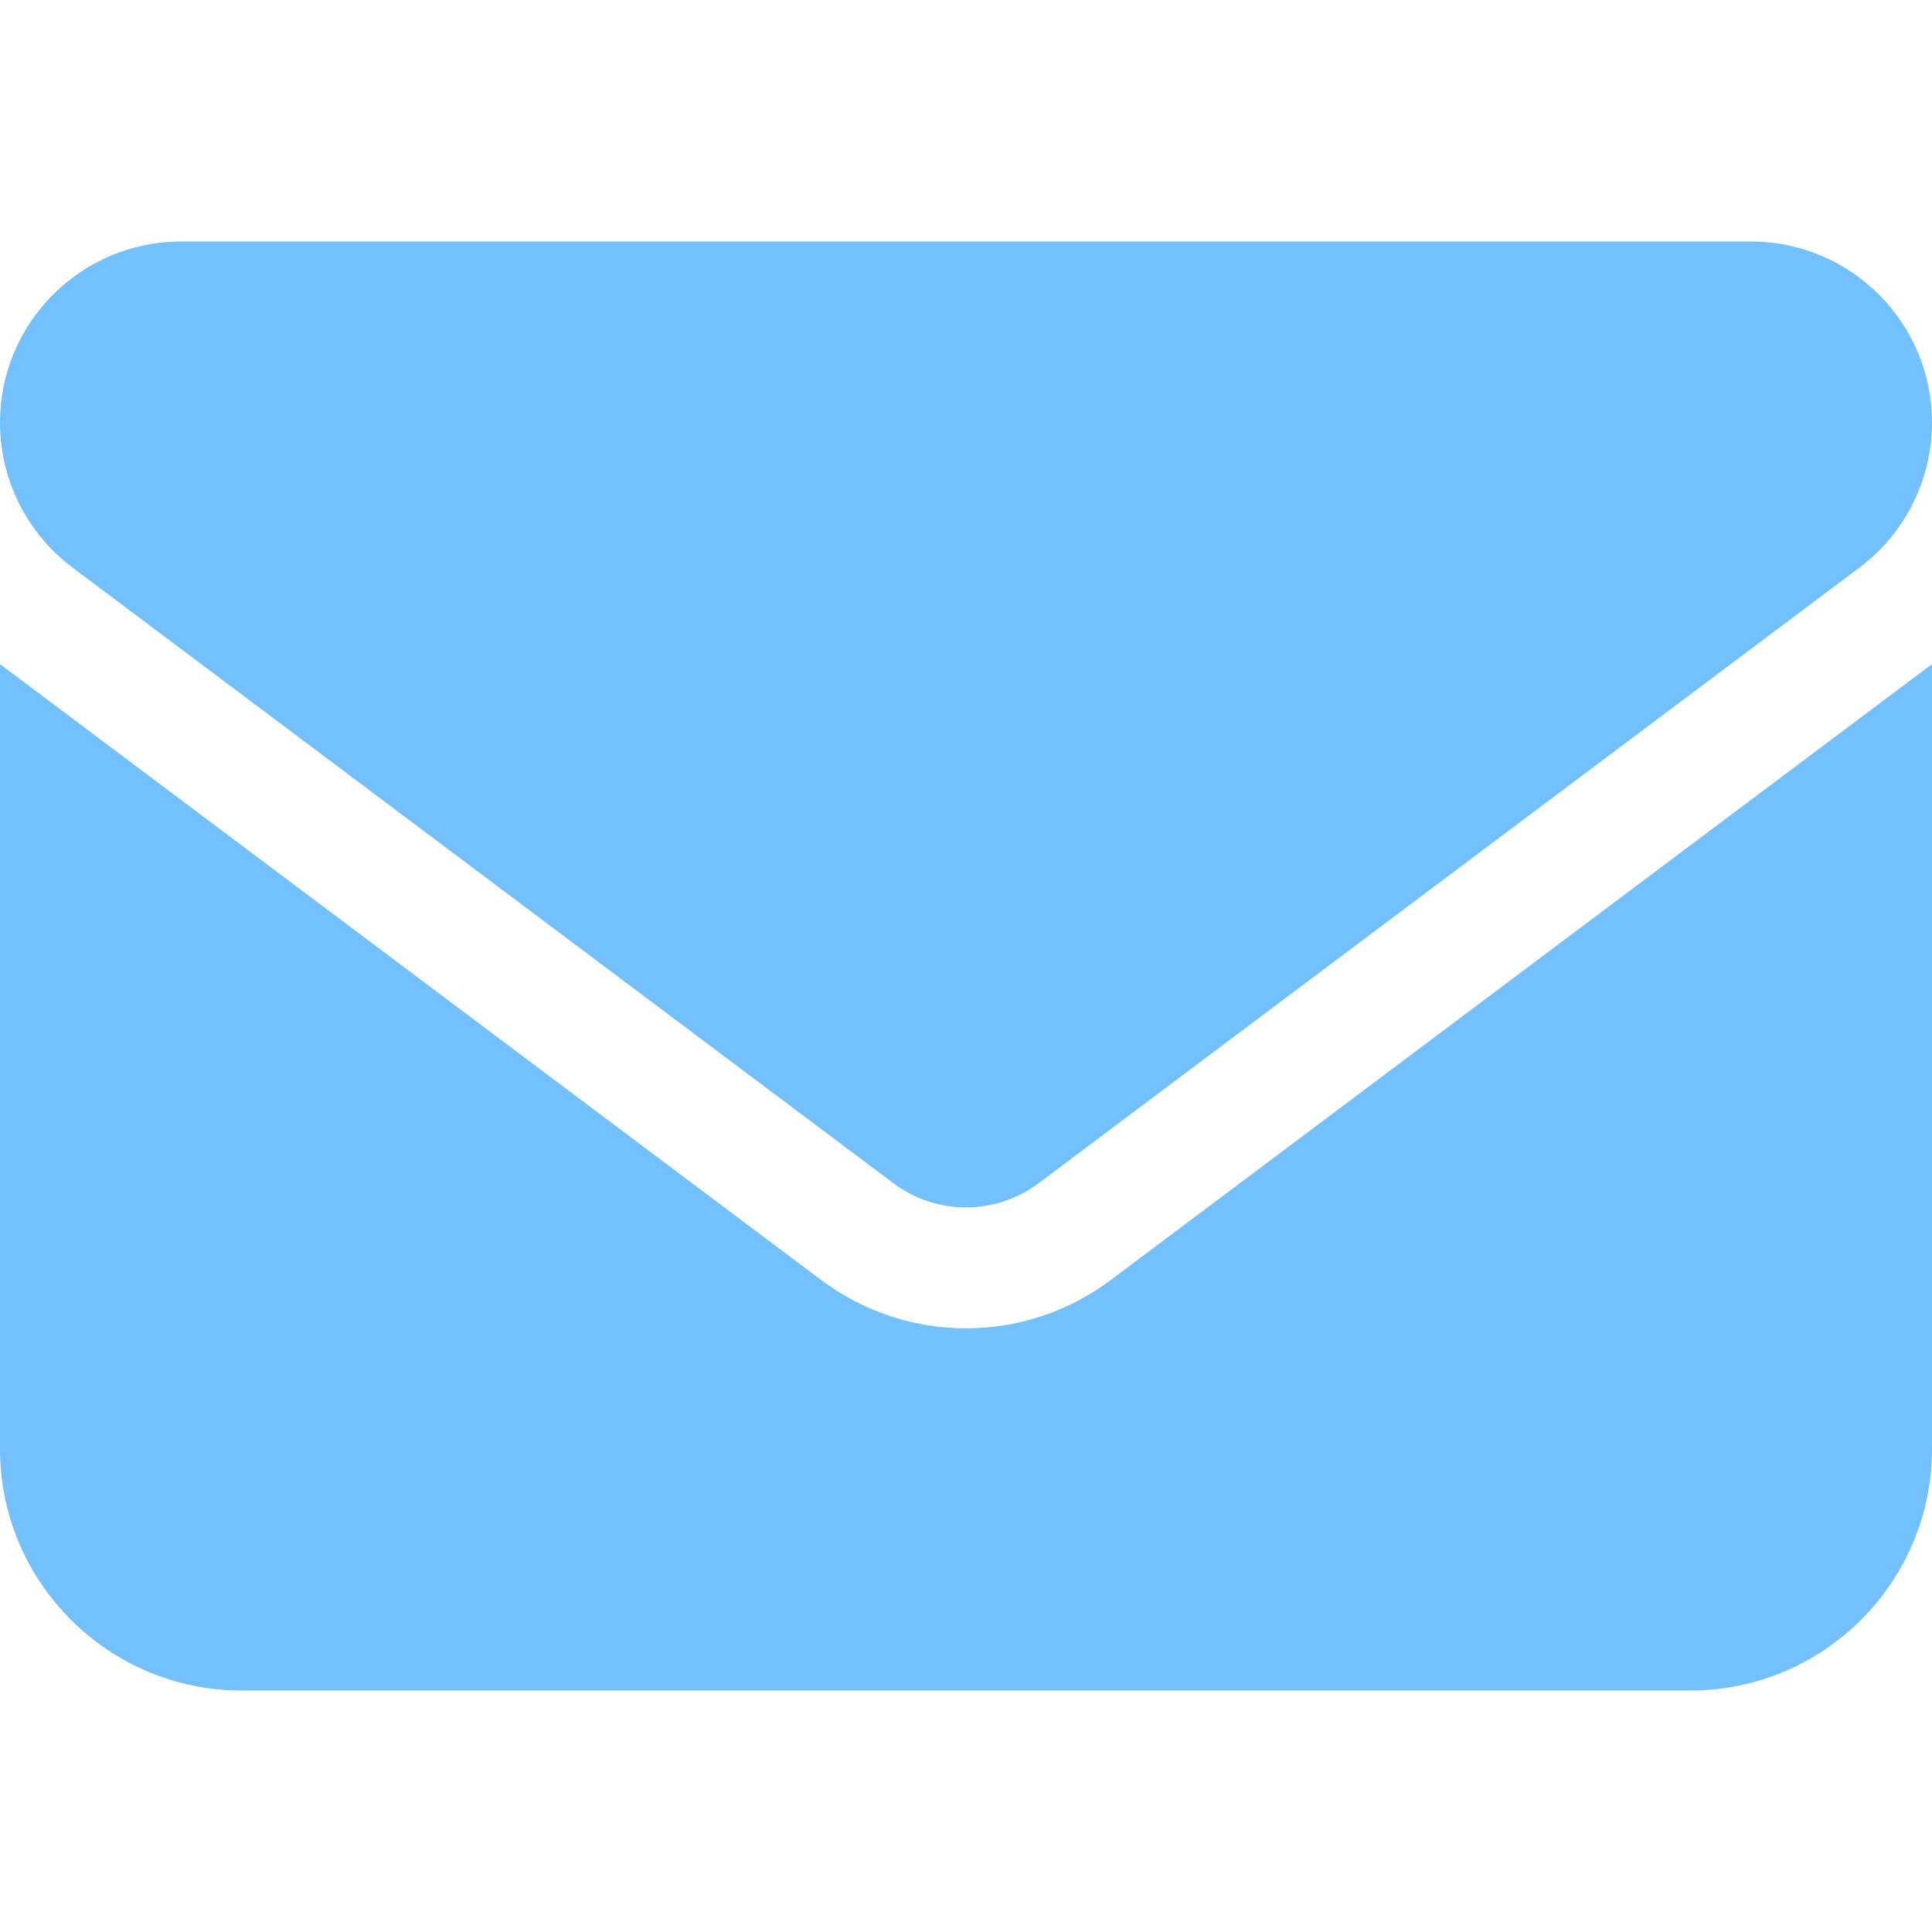
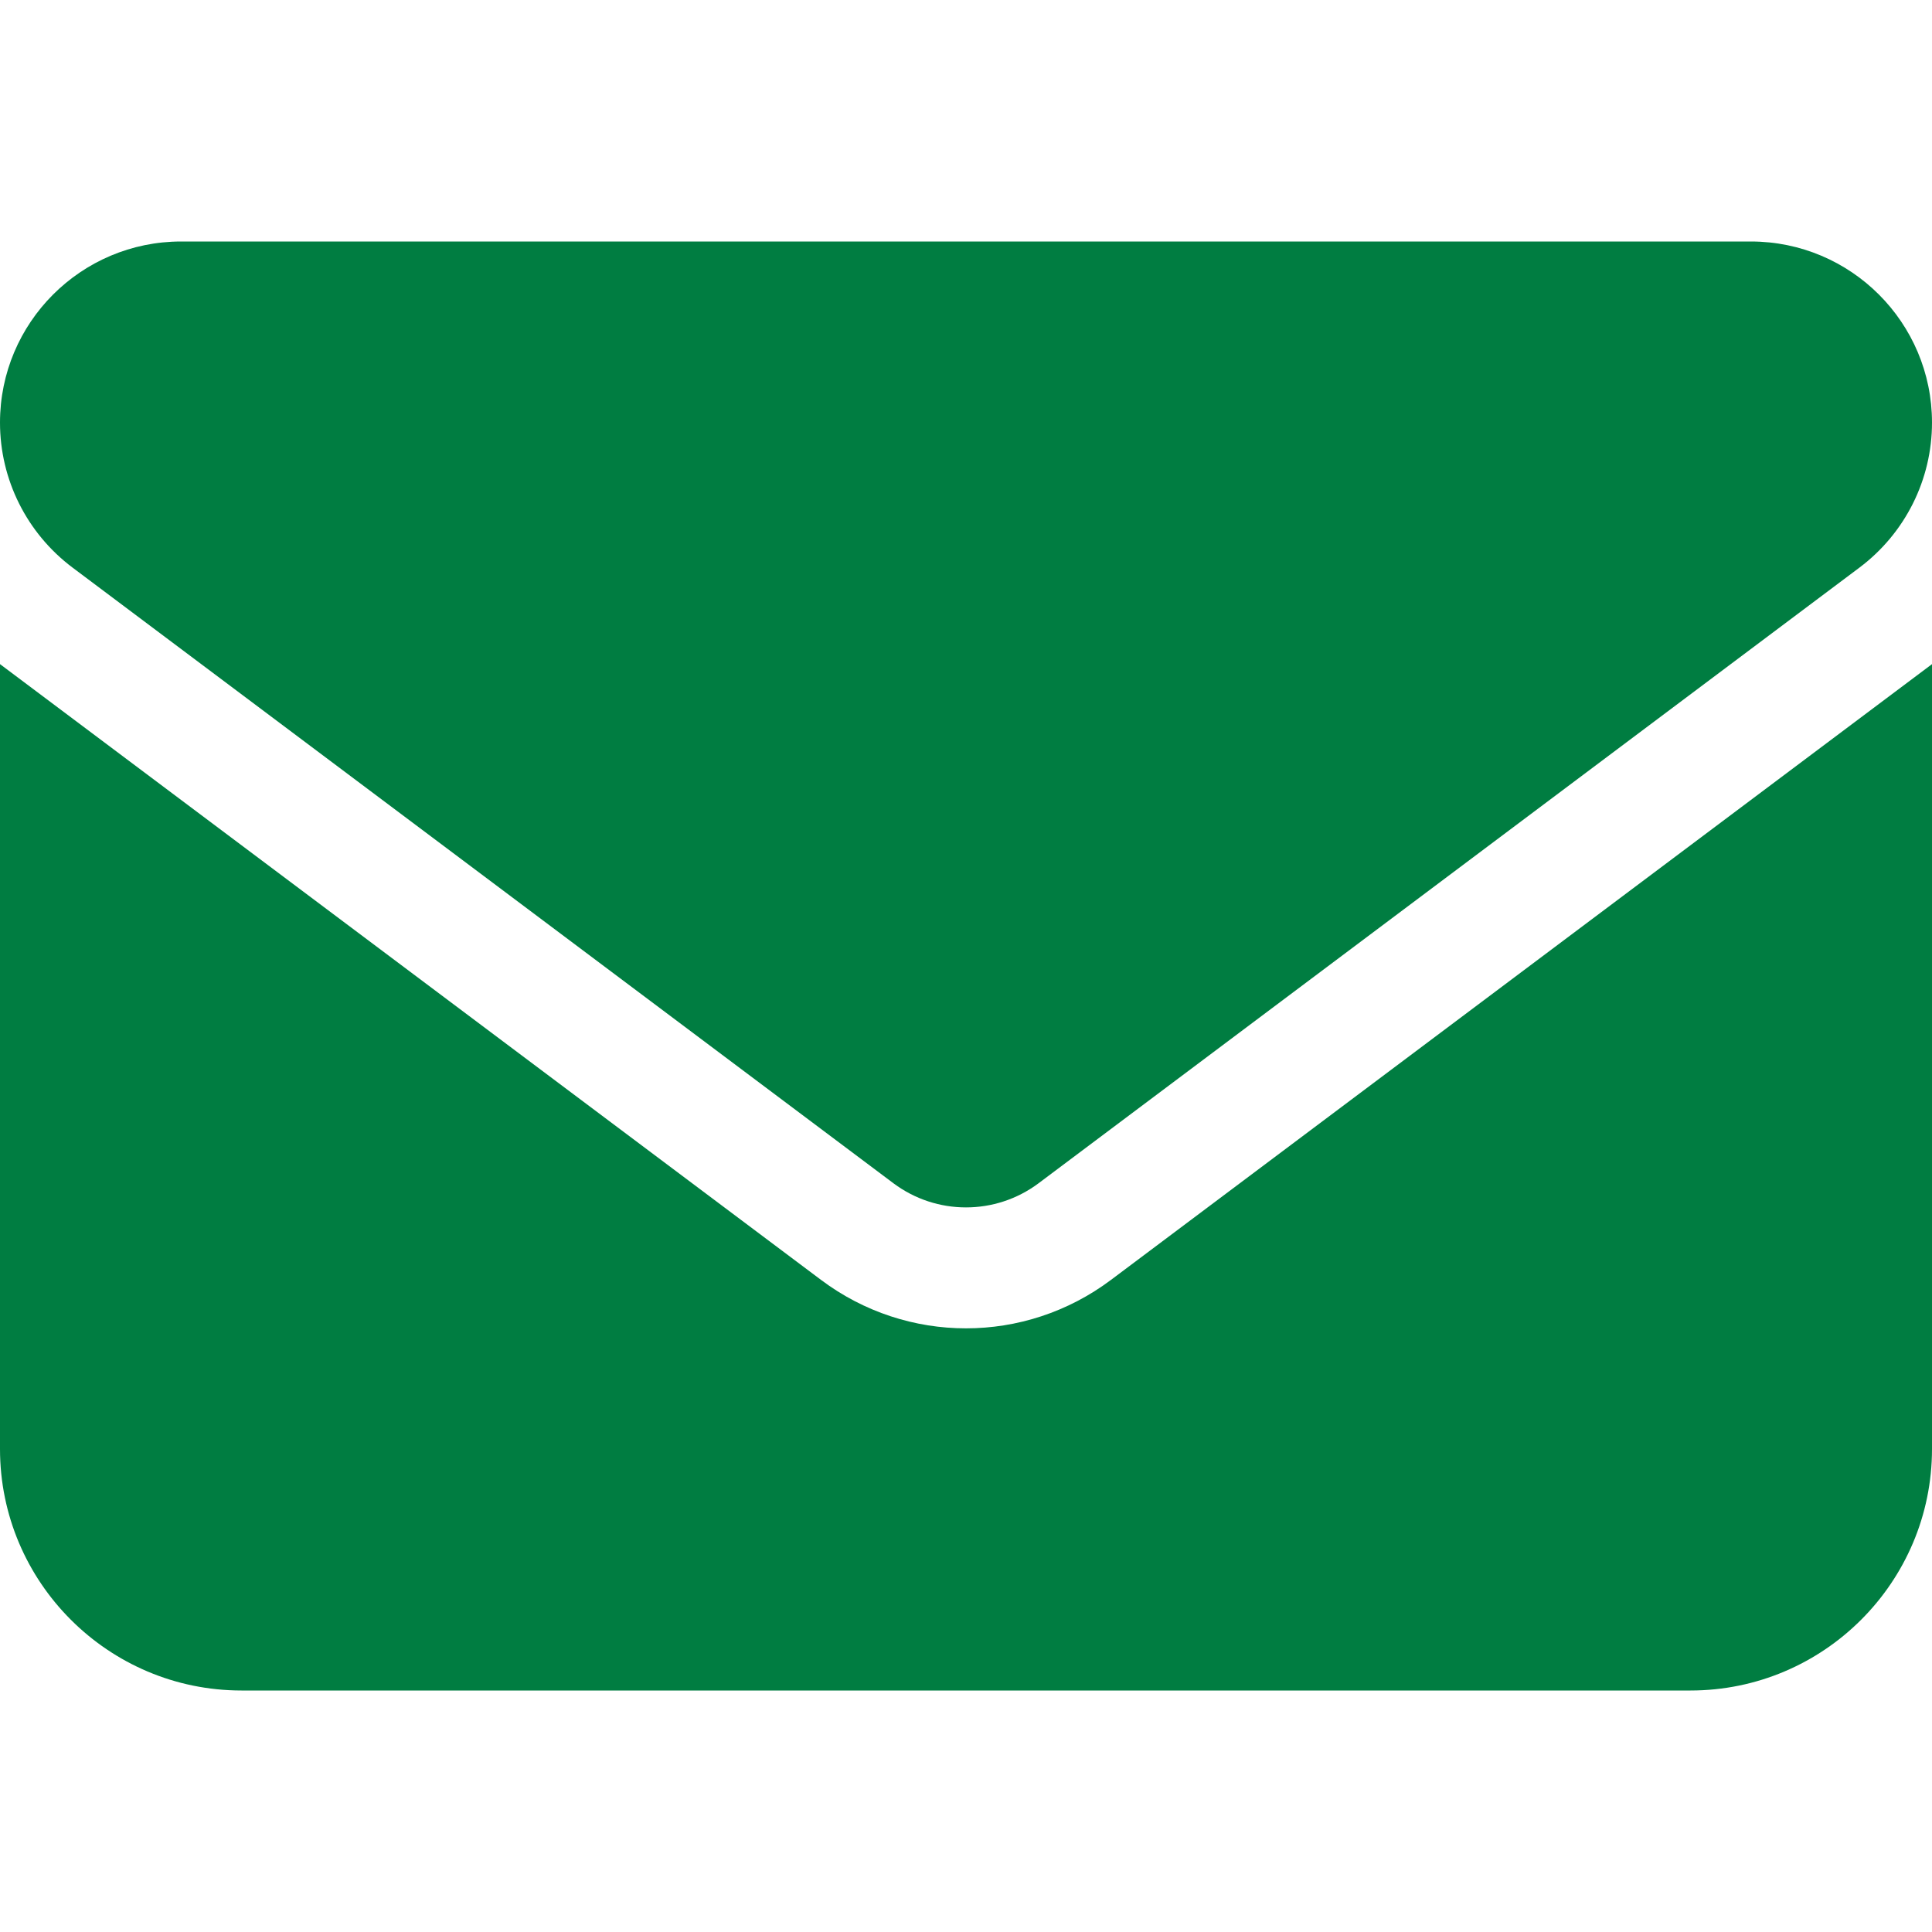
<svg xmlns="http://www.w3.org/2000/svg" viewBox="0 0 512 512">
-   <path fill="#74C0FC" d="M48 64C21.5 64 0 85.5 0 112c0 15.1 7.1 29.3 19.2 38.4L236.8 313.6c11.4 8.5 27 8.5 38.4 0L492.8 150.4c12.1-9.1 19.2-23.3 19.2-38.4c0-26.5-21.5-48-48-48H48zM0 176V384c0 35.3 28.7 64 64 64H448c35.3 0 64-28.7 64-64V176L294.4 339.2c-22.8 17.1-54 17.1-76.8 0L0 176z" />
+   <path fill="#007D41" d="M48 64C21.5 64 0 85.5 0 112c0 15.1 7.1 29.3 19.2 38.4L236.8 313.6c11.4 8.5 27 8.5 38.4 0L492.8 150.4c12.1-9.1 19.2-23.3 19.2-38.4c0-26.5-21.5-48-48-48H48zM0 176V384c0 35.3 28.7 64 64 64H448c35.3 0 64-28.7 64-64V176L294.4 339.2c-22.8 17.1-54 17.1-76.8 0L0 176z" />
</svg>
